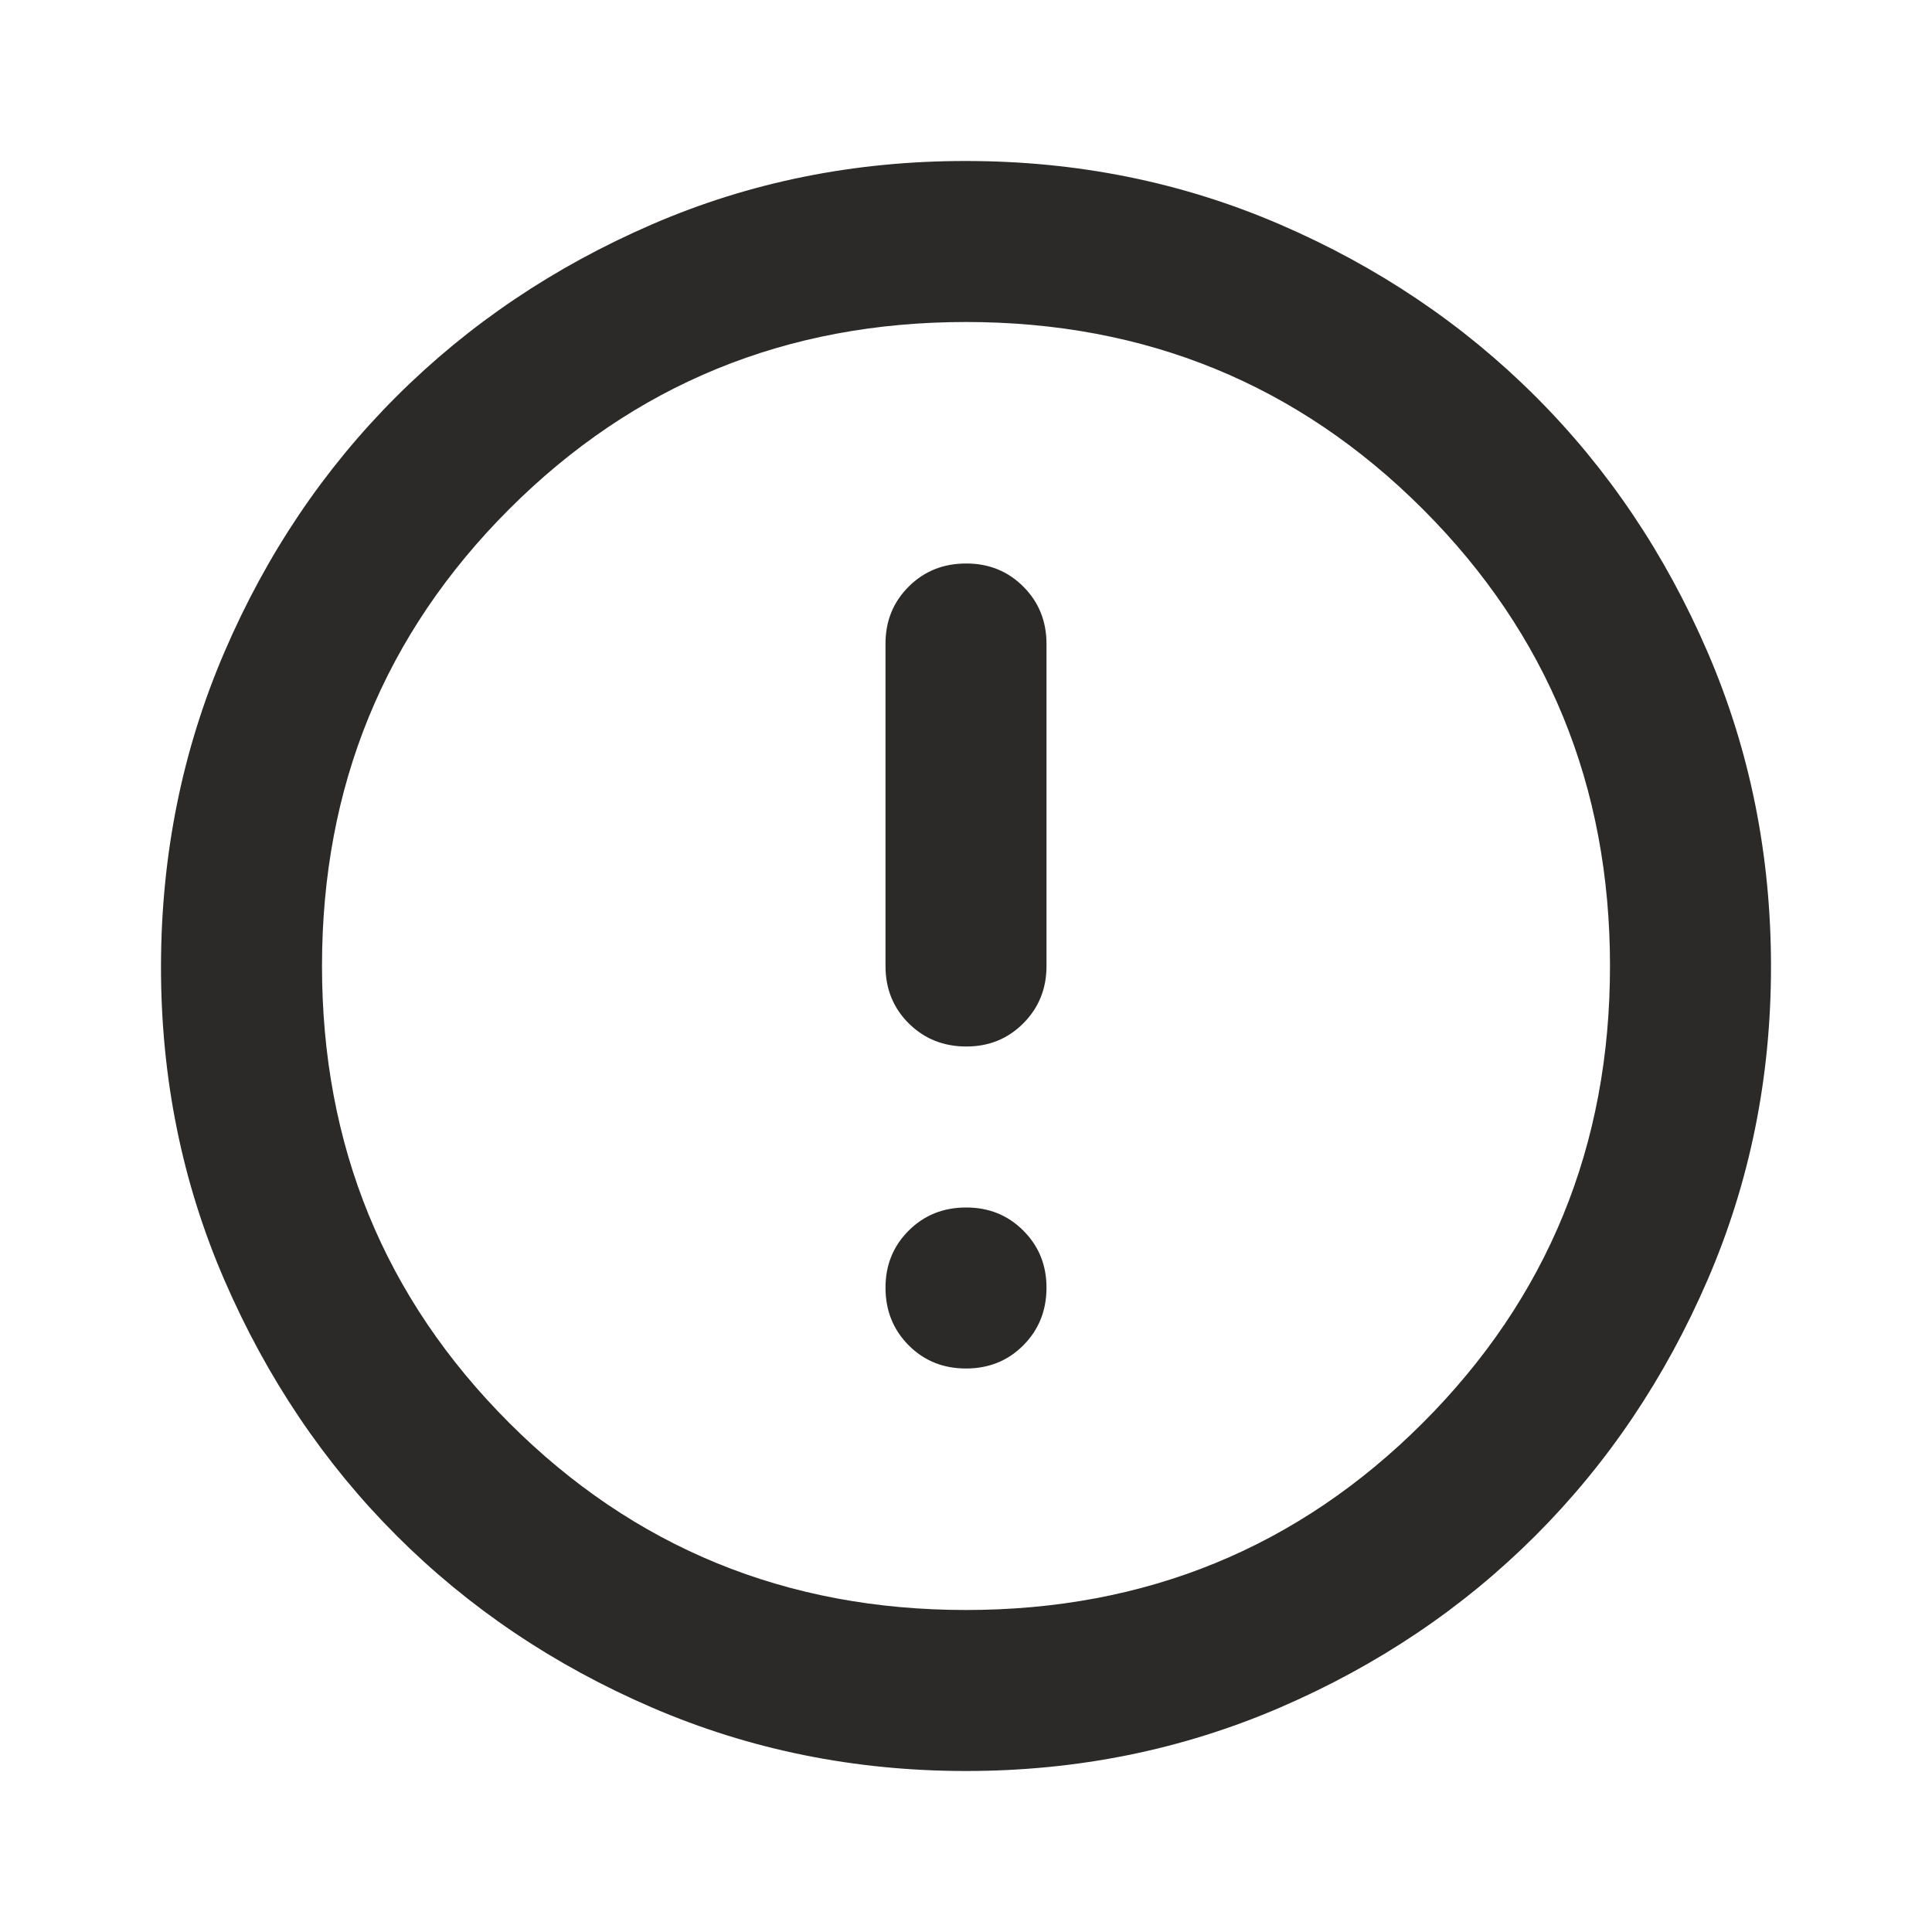
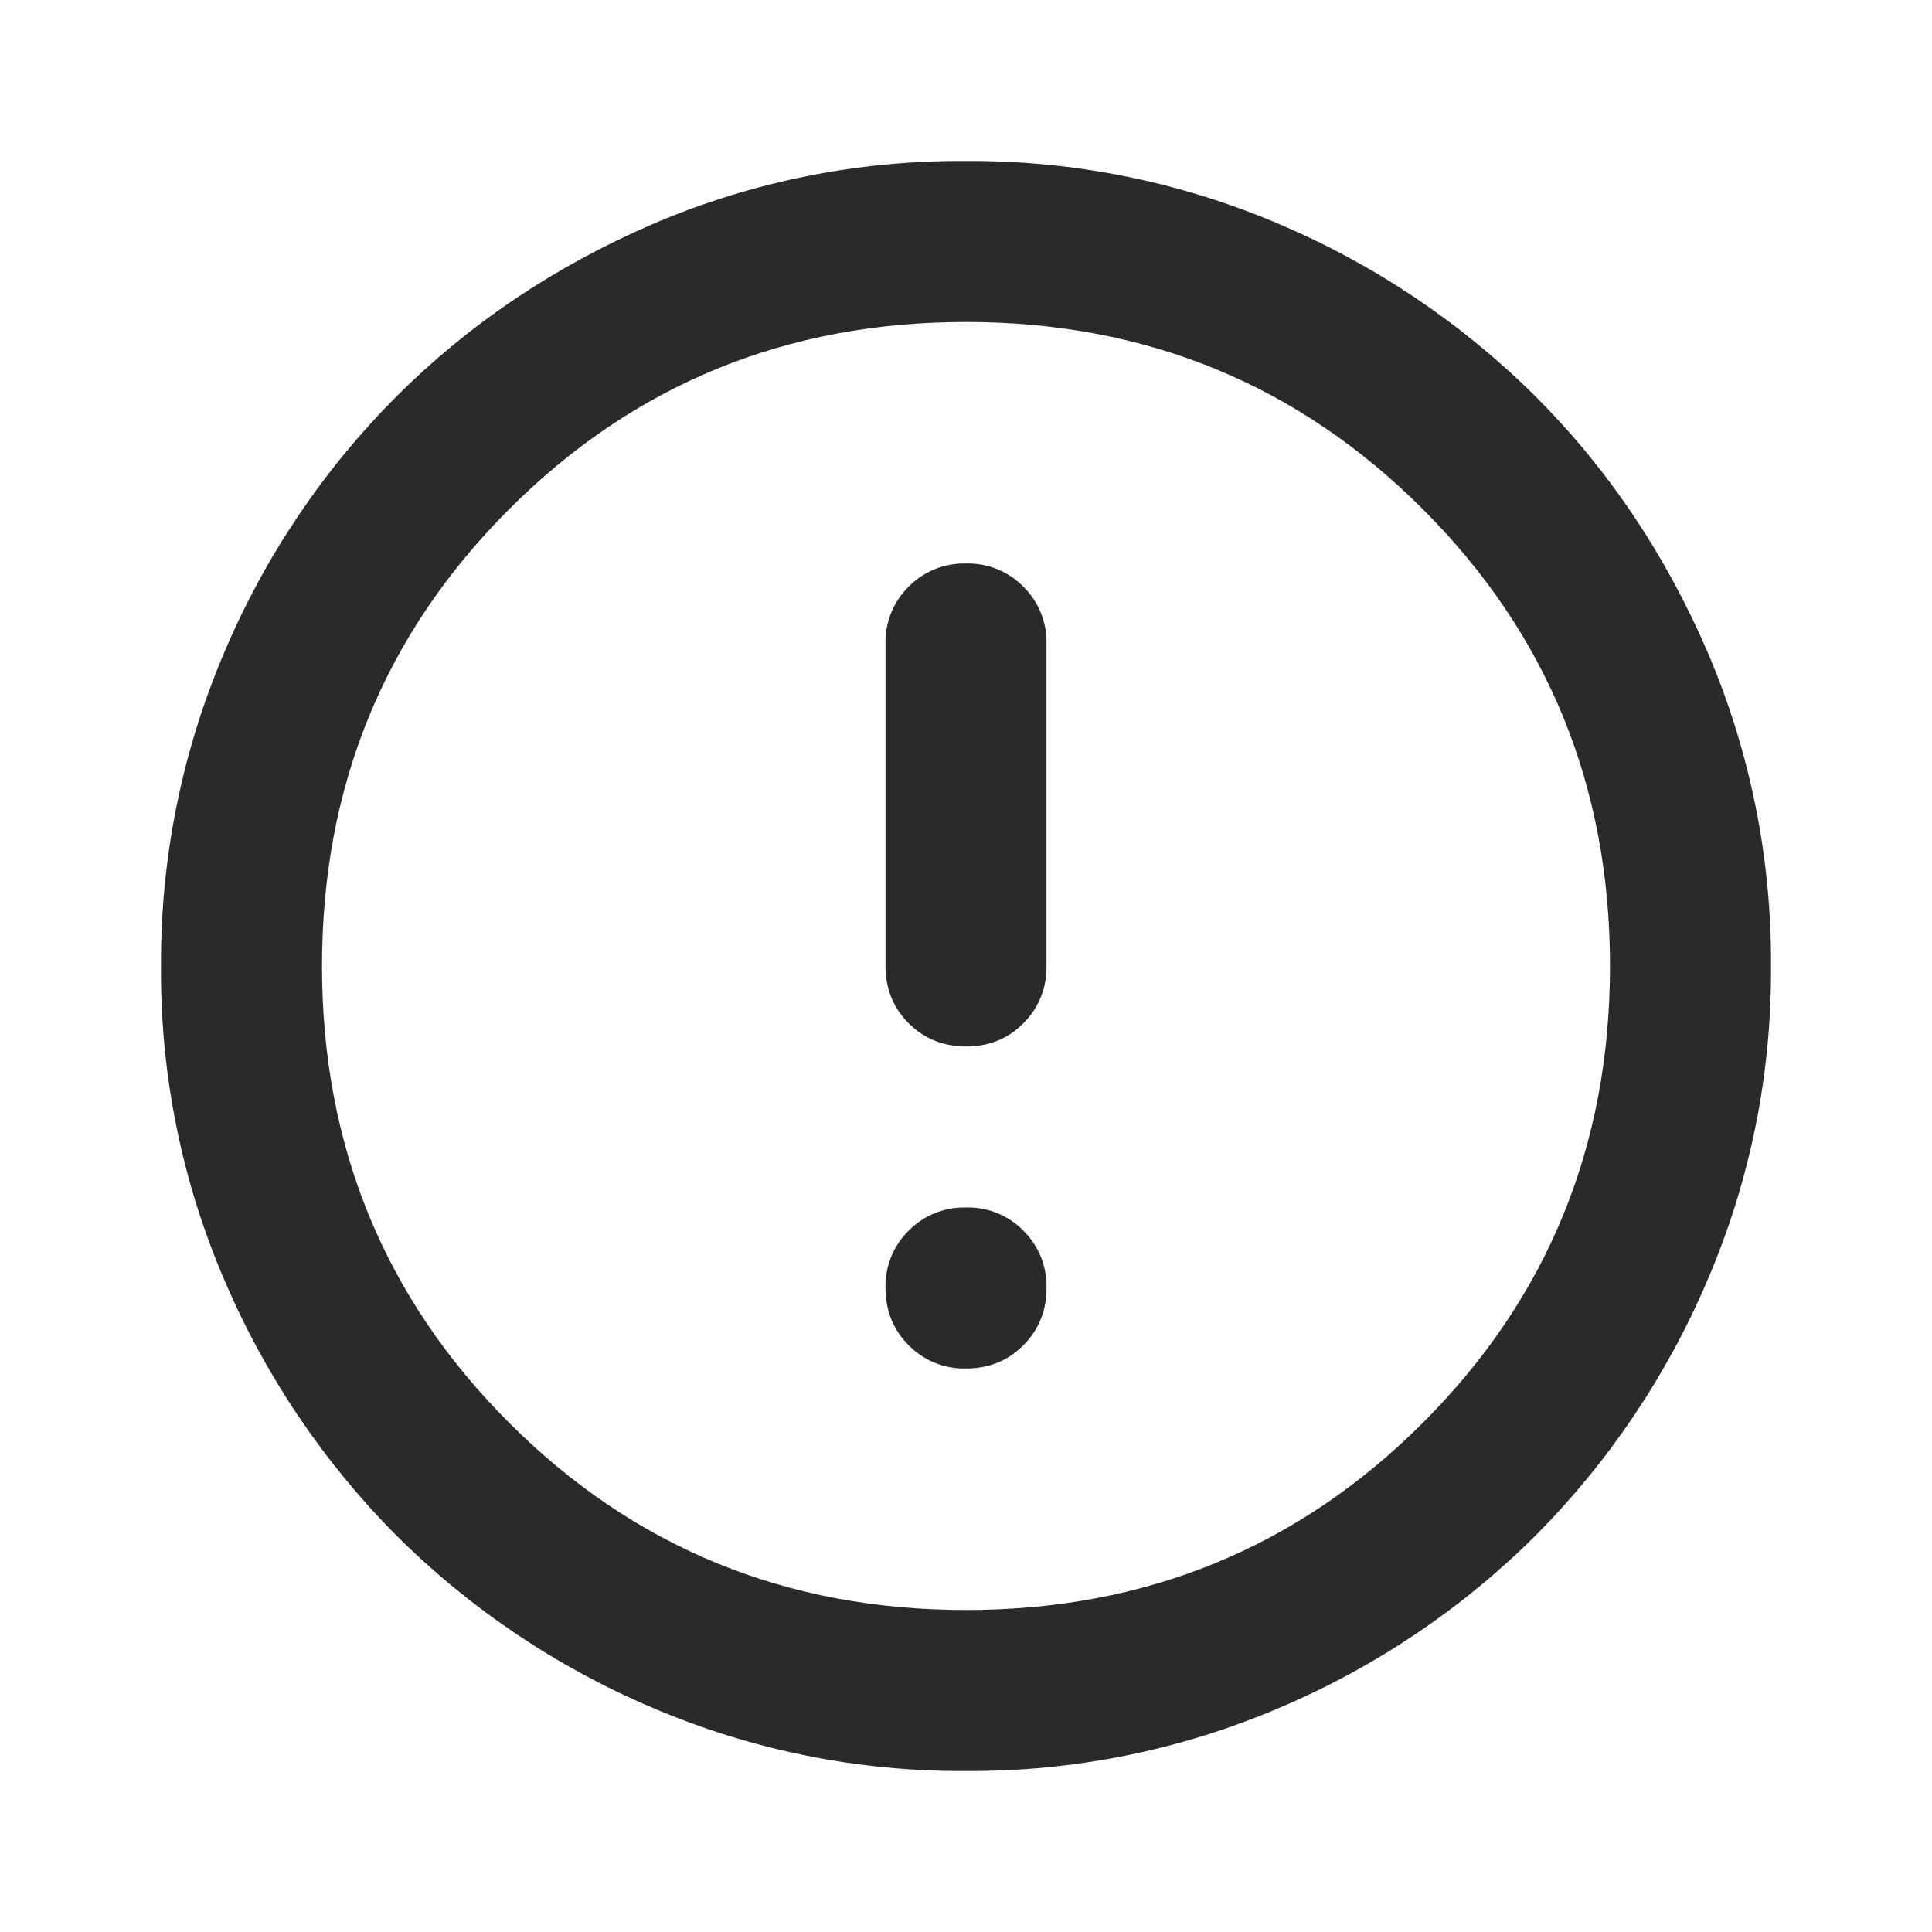
- <svg xmlns="http://www.w3.org/2000/svg" width="24" height="24" viewBox="0 0 24 24" fill="none">
-   <path d="M12 7C11.717 7 11.479 7.096 11.287 7.288C11.095 7.48 10.999 7.717 11 8V12C11 12.283 11.096 12.521 11.288 12.712C11.48 12.903 11.717 12.999 12 13C12.283 13.001 12.52 12.905 12.712 12.712C12.904 12.519 13 12.282 13 12V8C13 7.717 12.904 7.479 12.712 7.287C12.52 7.095 12.283 6.999 12 7ZM12 15C11.717 15 11.479 15.096 11.287 15.288C11.095 15.48 10.999 15.717 11 16C11.001 16.283 11.097 16.52 11.288 16.712C11.479 16.904 11.717 17 12 17C12.283 17 12.521 16.904 12.712 16.712C12.903 16.52 12.999 16.283 13 16C13.001 15.717 12.905 15.48 12.712 15.287C12.519 15.094 12.282 14.999 12 15ZM12 2C13.383 2 14.683 2.263 15.9 2.788C17.117 3.313 18.175 4.026 19.075 4.925C19.975 5.824 20.687 6.883 21.212 8.1C21.737 9.317 21.999 10.617 22 12C22.001 13.383 21.738 14.683 21.212 15.9C20.686 17.117 19.974 18.176 19.075 19.075C18.176 19.974 17.118 20.687 15.9 21.212C14.682 21.737 13.382 22 12 22C10.618 22 9.318 21.737 8.1 21.212C6.882 20.687 5.824 19.974 4.925 19.075C4.026 18.176 3.314 17.117 2.787 15.9C2.26 14.683 1.998 13.383 2 12C2.002 10.617 2.265 9.317 2.788 8.1C3.311 6.883 4.024 5.824 4.925 4.925C5.826 4.026 6.885 3.313 8.1 2.787C9.315 2.261 10.615 1.999 12 2ZM12 4C9.767 4 7.875 4.775 6.325 6.325C4.775 7.875 4 9.767 4 12C4 14.233 4.775 16.125 6.325 17.675C7.875 19.225 9.767 20 12 20C14.233 20 16.125 19.225 17.675 17.675C19.225 16.125 20 14.233 20 12C20 9.767 19.225 7.875 17.675 6.325C16.125 4.775 14.233 4 12 4Z" fill="#2B2A29" />
+ <svg xmlns="http://www.w3.org/2000/svg" width="24" height="24" fill="none">
+   <path d="M12 7a.968.968 0 00-.713.288A.964.964 0 0011 8v4c0 .283.096.52.288.712.192.191.43.287.712.288.283 0 .52-.095.712-.288A.97.97 0 0013 12V8a.968.968 0 00-.288-.713A.964.964 0 0012 7zm0 8a.968.968 0 00-.713.288A.964.964 0 0011 16c0 .283.097.52.288.712A.965.965 0 0012 17c.283 0 .52-.096.712-.288A.973.973 0 0013 16a.965.965 0 00-.288-.713A.96.96 0 0012 15zm0-13a9.74 9.74 0 013.9.788 10.114 10.114 0 013.175 2.137c.9.9 1.612 1.958 2.137 3.175A9.76 9.76 0 0122 12a9.713 9.713 0 01-.788 3.9 10.12 10.12 0 01-2.137 3.175 10.07 10.07 0 01-3.175 2.137A9.742 9.742 0 0112 22a9.742 9.742 0 01-3.9-.788 10.084 10.084 0 01-3.175-2.137A10.135 10.135 0 012.787 15.9 9.68 9.68 0 012 12a9.805 9.805 0 01.788-3.9 10.032 10.032 0 012.137-3.175c.901-.9 1.96-1.612 3.175-2.138A9.688 9.688 0 0112 2zm0 2c-2.233 0-4.125.775-5.675 2.325C4.775 7.875 4 9.767 4 12c0 2.233.775 4.125 2.325 5.675C7.875 19.225 9.767 20 12 20c2.233 0 4.125-.775 5.675-2.325C19.225 16.125 20 14.233 20 12c0-2.233-.775-4.125-2.325-5.675C16.125 4.775 14.233 4 12 4z" fill="#2B2A29" />
</svg>
